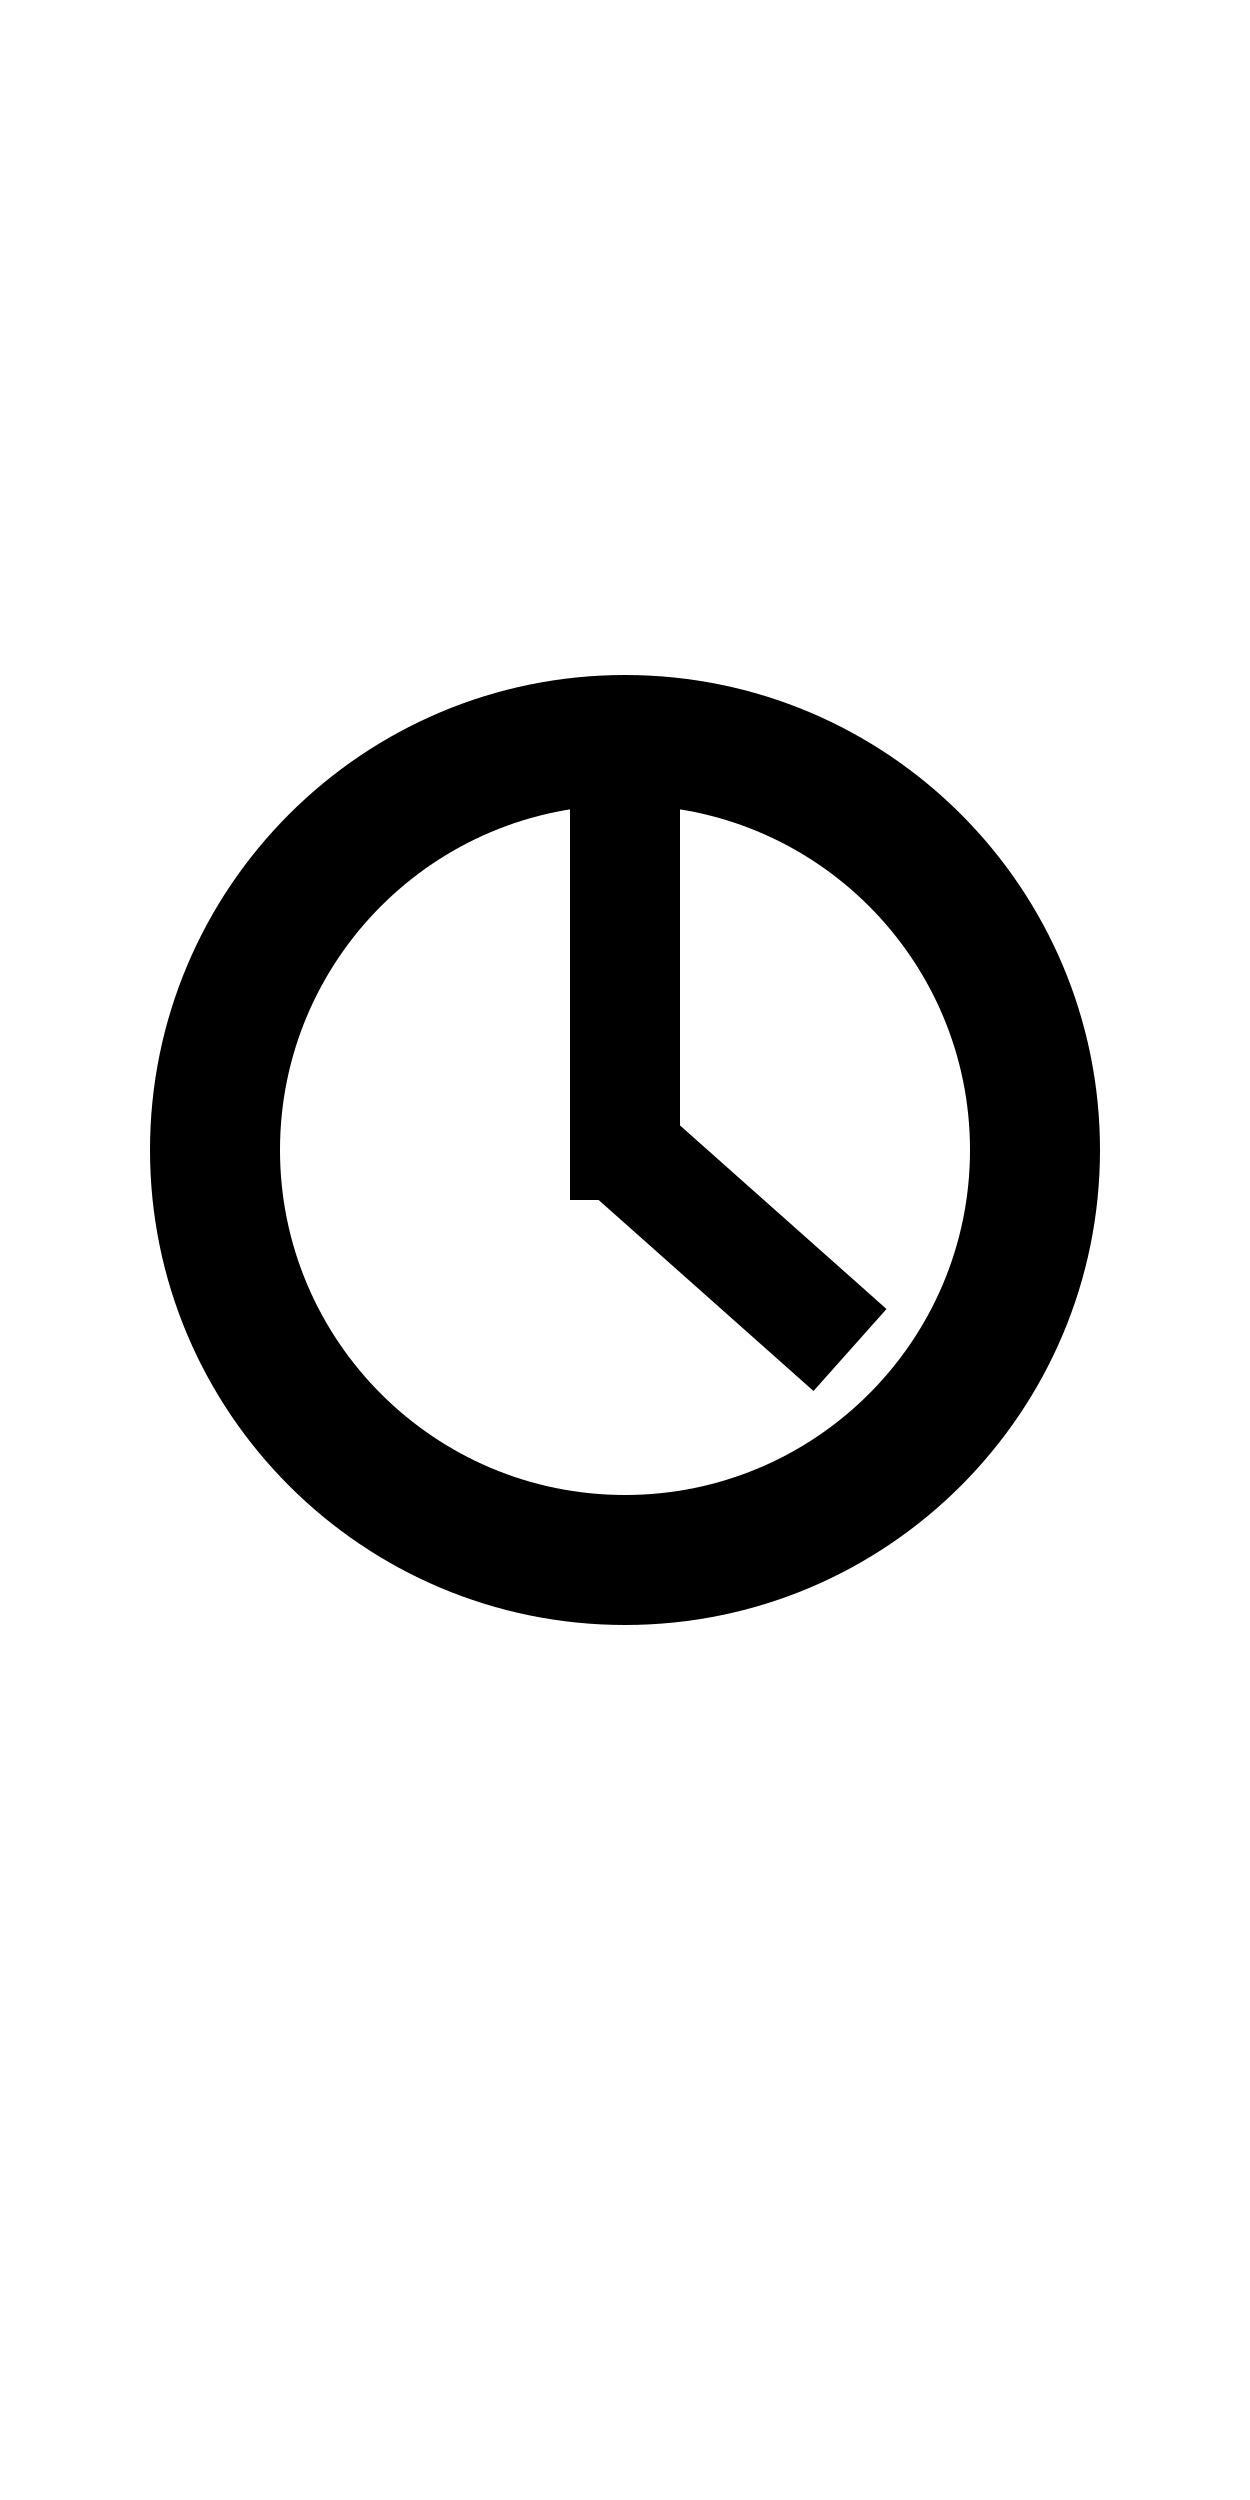
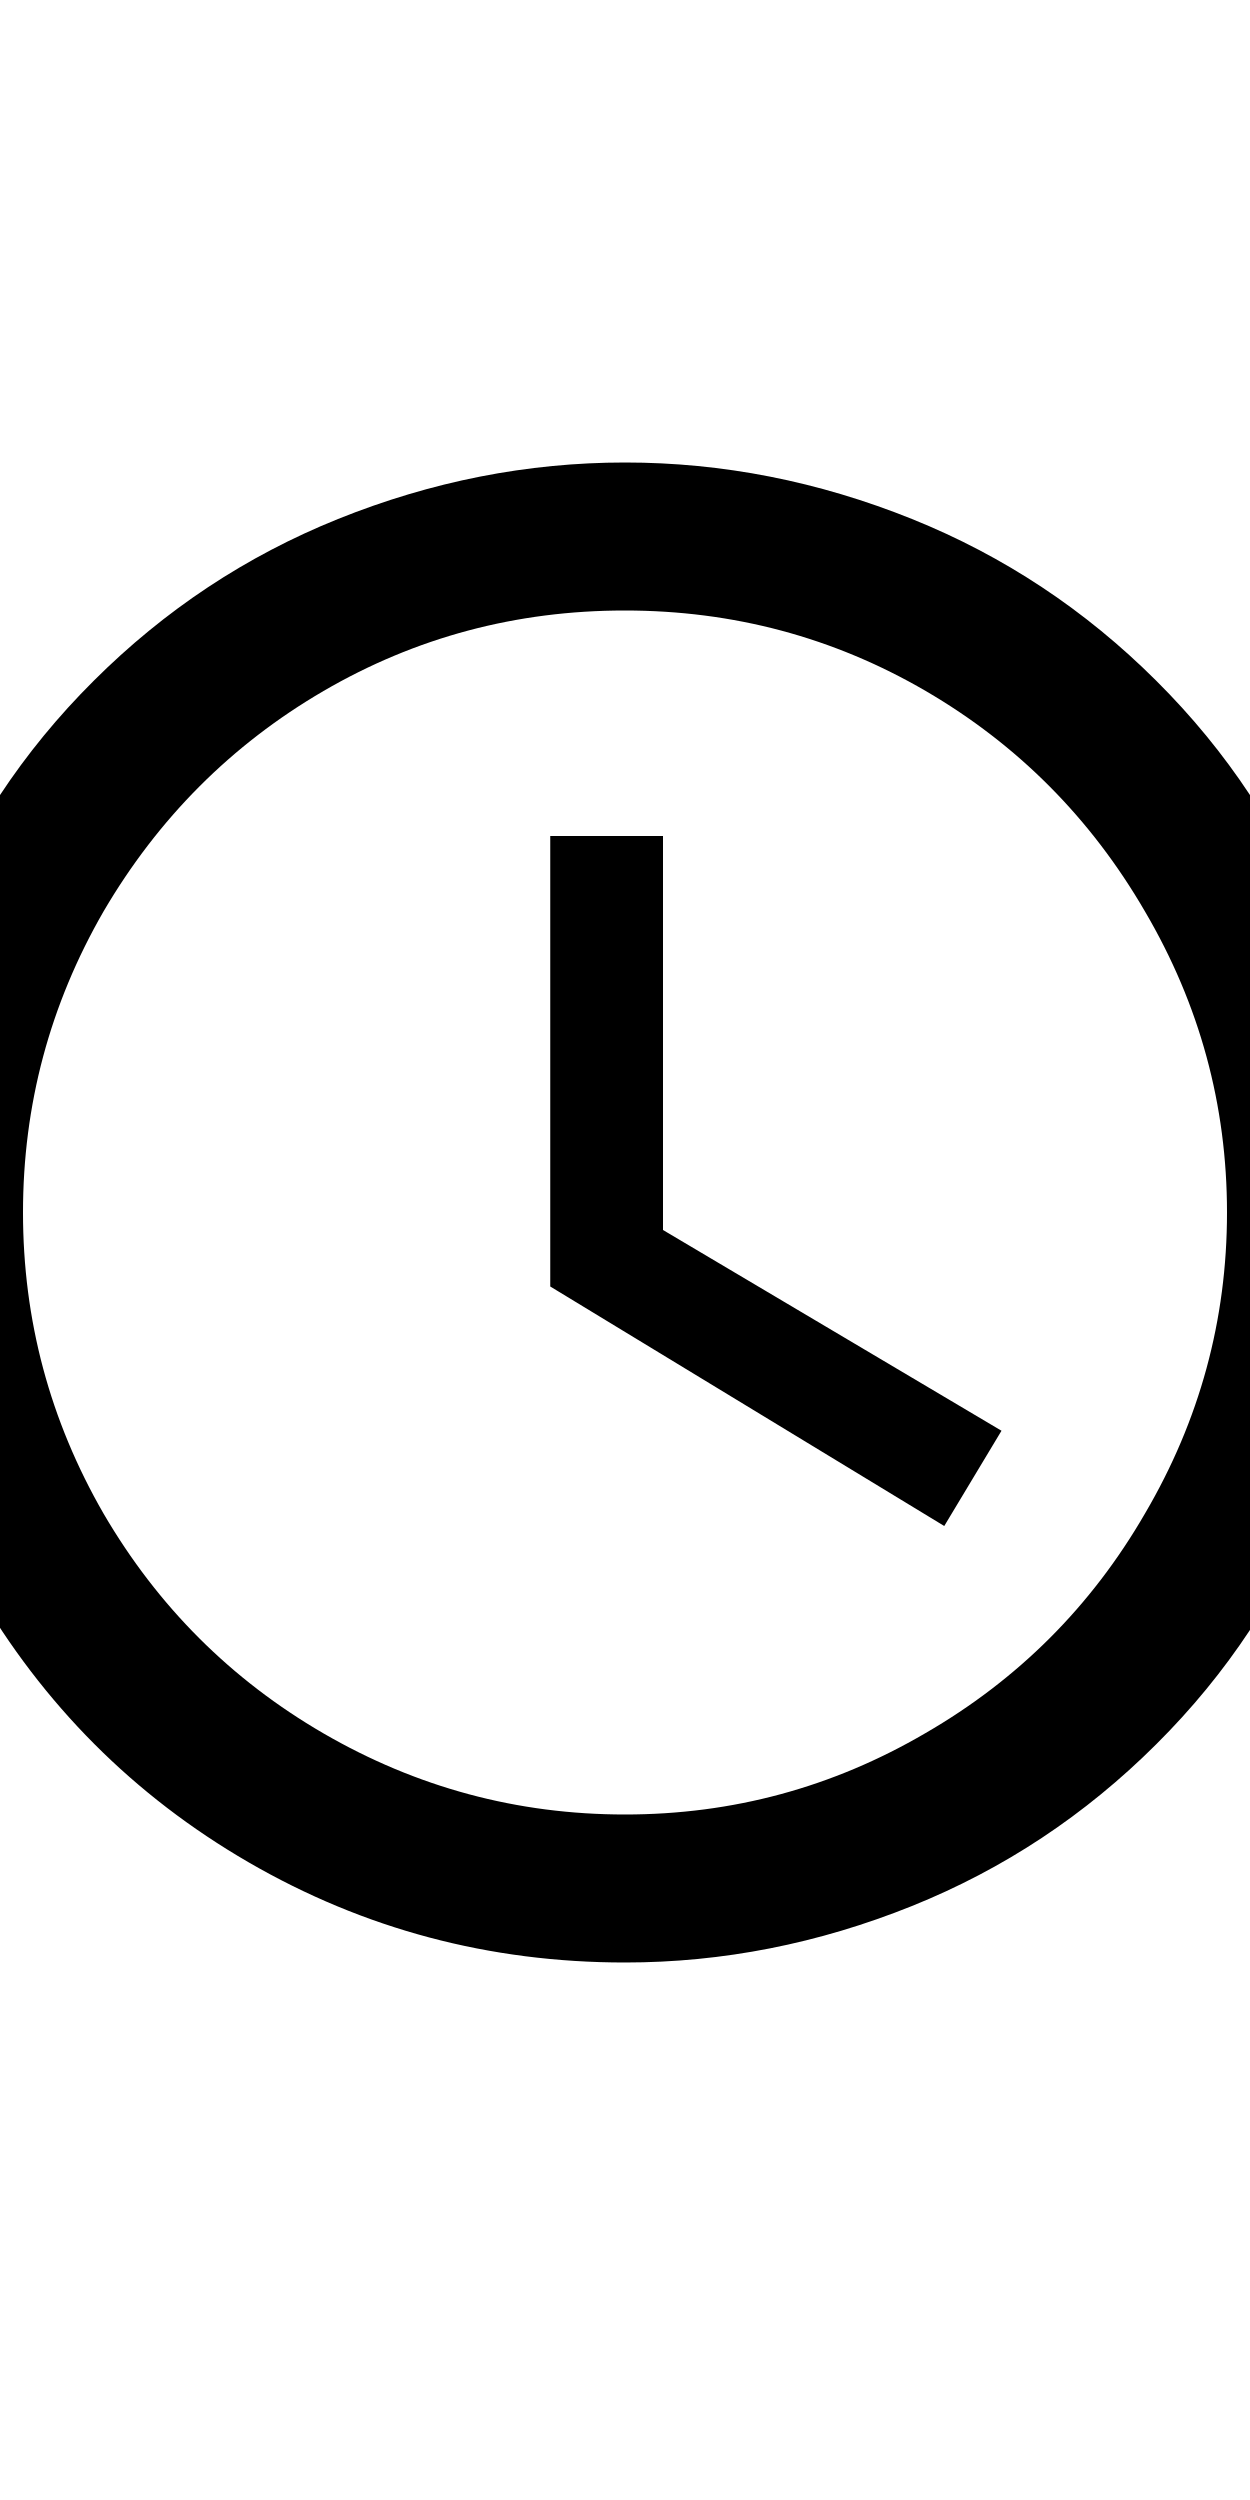
<svg xmlns="http://www.w3.org/2000/svg" viewBox="0 0 500 1000" width="500" height="1000">
-   <path fill="currentColor" d="M440.0,460.0C440.0,564.9 354.9,650.0 250.0,650.0C145.1,650.0 60.0,564.9 60.0,460.0C60.0,355.1 145.1,270.0 250.0,270.0C354.9,270.0 440.0,355.1 440.0,460.0ZM388.0,460.0C388.0,383.8 326.2,322.0 250.0,322.0C173.8,322.0 112.0,383.8 112.0,460.0C112.0,536.2 173.8,598.0 250.0,598.0C326.2,598.0 388.0,536.2 388.0,460.0ZM228.0,320.0 L272.0,320.0 L272.0,480.0 L228.0,480.0ZM264.6,443.6 L354.6,523.6 L325.4,556.4 L235.4,476.4Z" />
+   <path fill="currentColor" d="M250.0 725.8Q185.3 725.8 129.3 693.3Q73.9 661.1 41.4 605.4Q9.2 549.5 9.2 485.0Q9.2 420.5 41.4 364.6Q74.2 308.6 129.4 276.4Q184.7 244.2 249.9 244.2Q315.0 244.2 370.3 276.4Q425.5 308.6 458.0 364.6Q490.8 420.5 490.8 485.0Q490.8 549.5 458.0 605.4Q425.8 661.1 370.1 693.3Q314.5 725.8 250.0 725.8ZM250.0 185.0Q191.4 185.0 135.2 207.6Q80.1 229.8 37.5 272.3Q-5.2 314.8 -27.1 370.2Q-50.0 426.4 -50.0 485.0Q-50.0 566.4 -9.6 635.6Q30.6 705.0 99.4 744.9Q168.6 785.0 250.0 785.0Q308.6 785.0 364.8 762.4Q419.9 740.2 462.5 697.7Q505.2 655.2 527.1 599.8Q550.0 543.6 550.0 485.0Q550.0 426.4 527.1 370.2Q505.2 314.8 462.5 272.3Q419.9 229.8 364.8 207.6Q308.6 185.0 250.0 185.0ZM265.2 334.4H220.1V514.6L377.7 610.4L400.6 572.3L265.2 492.0Z" />
</svg>
